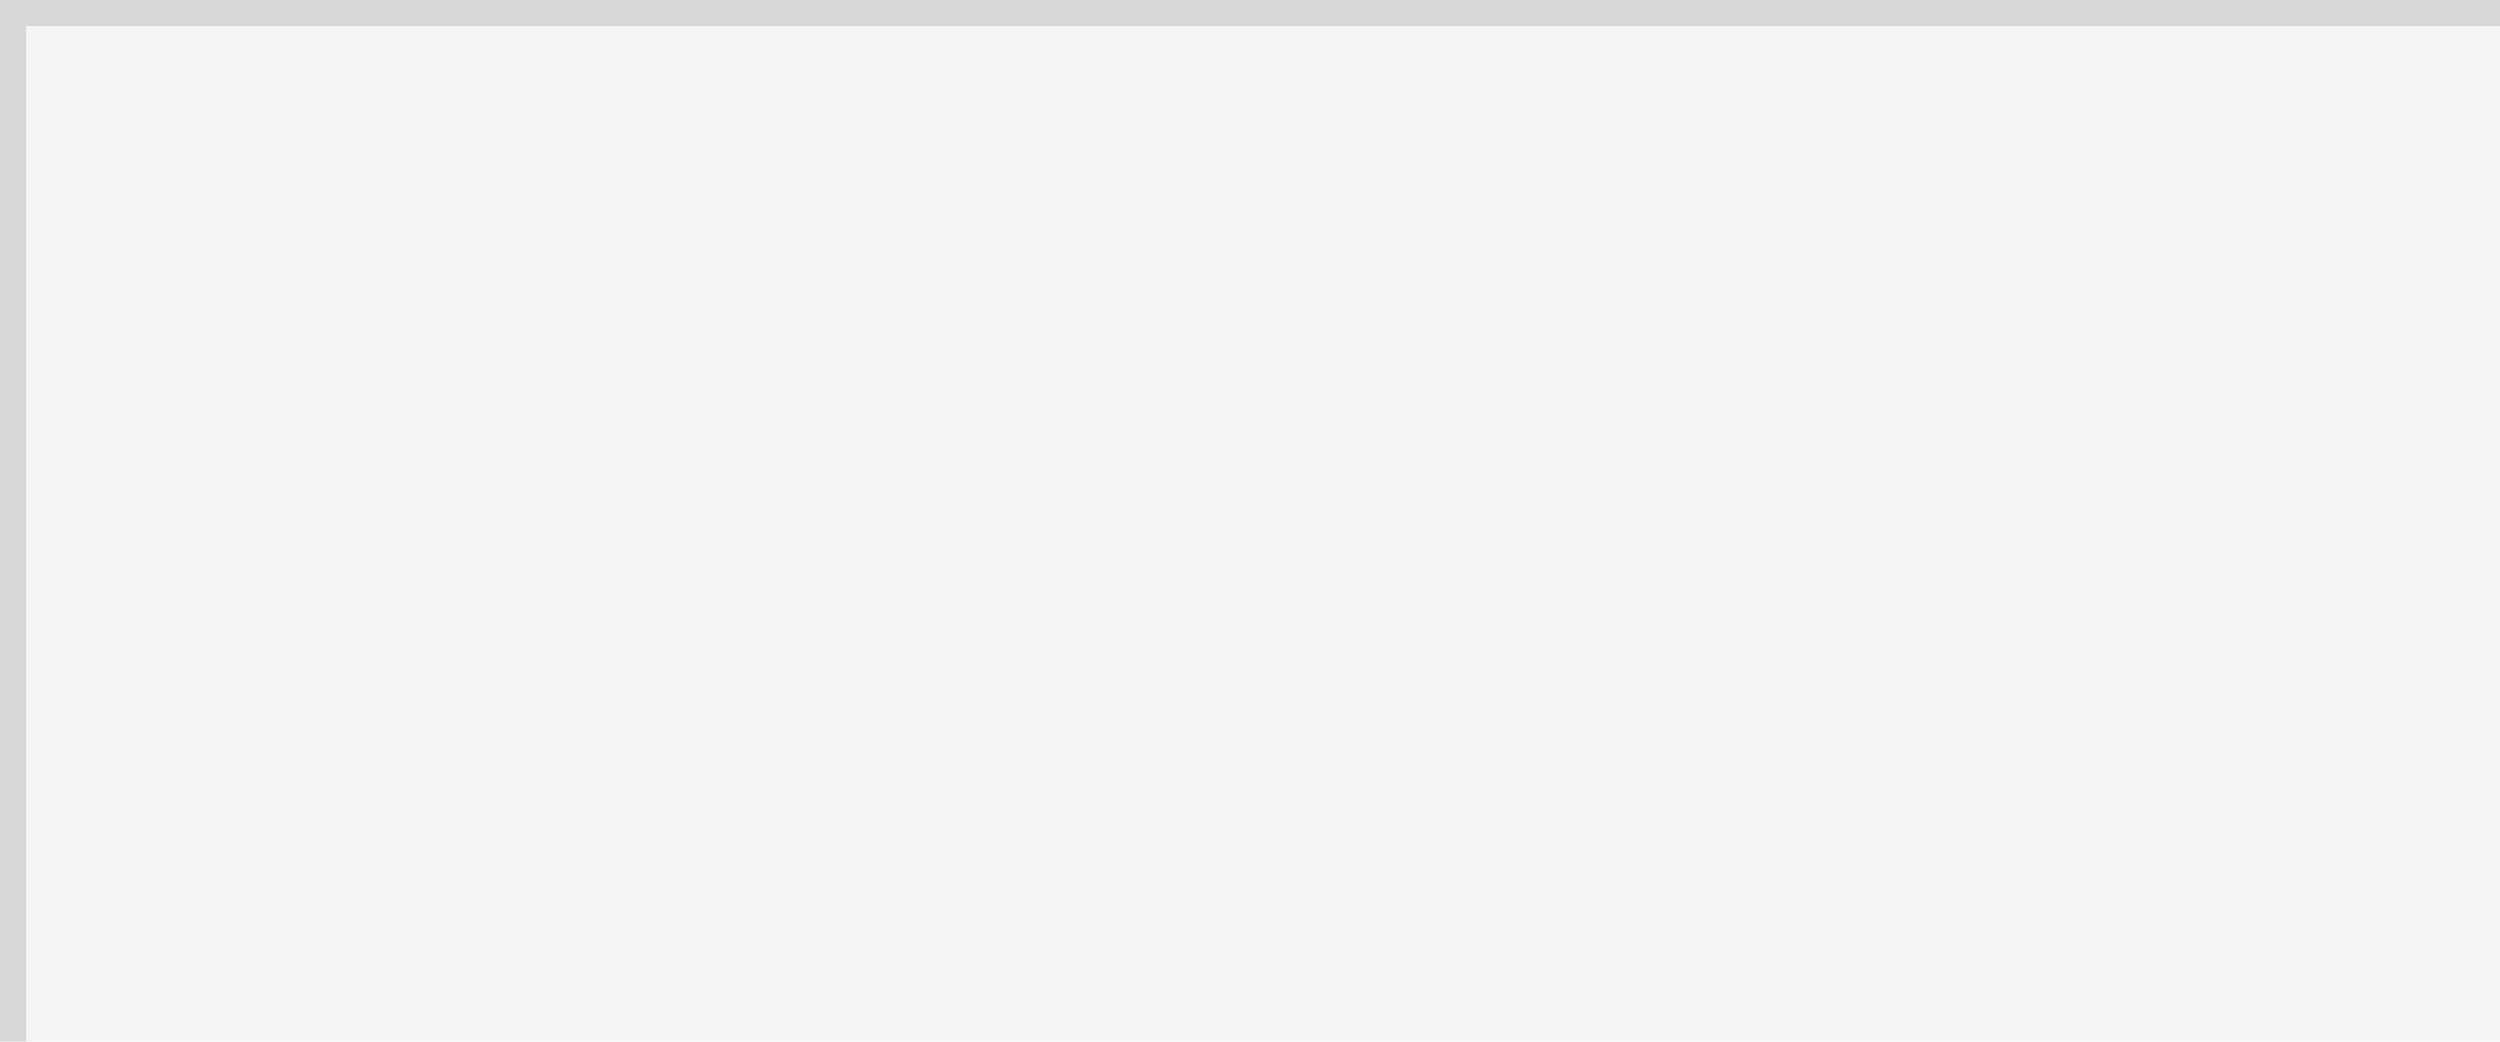
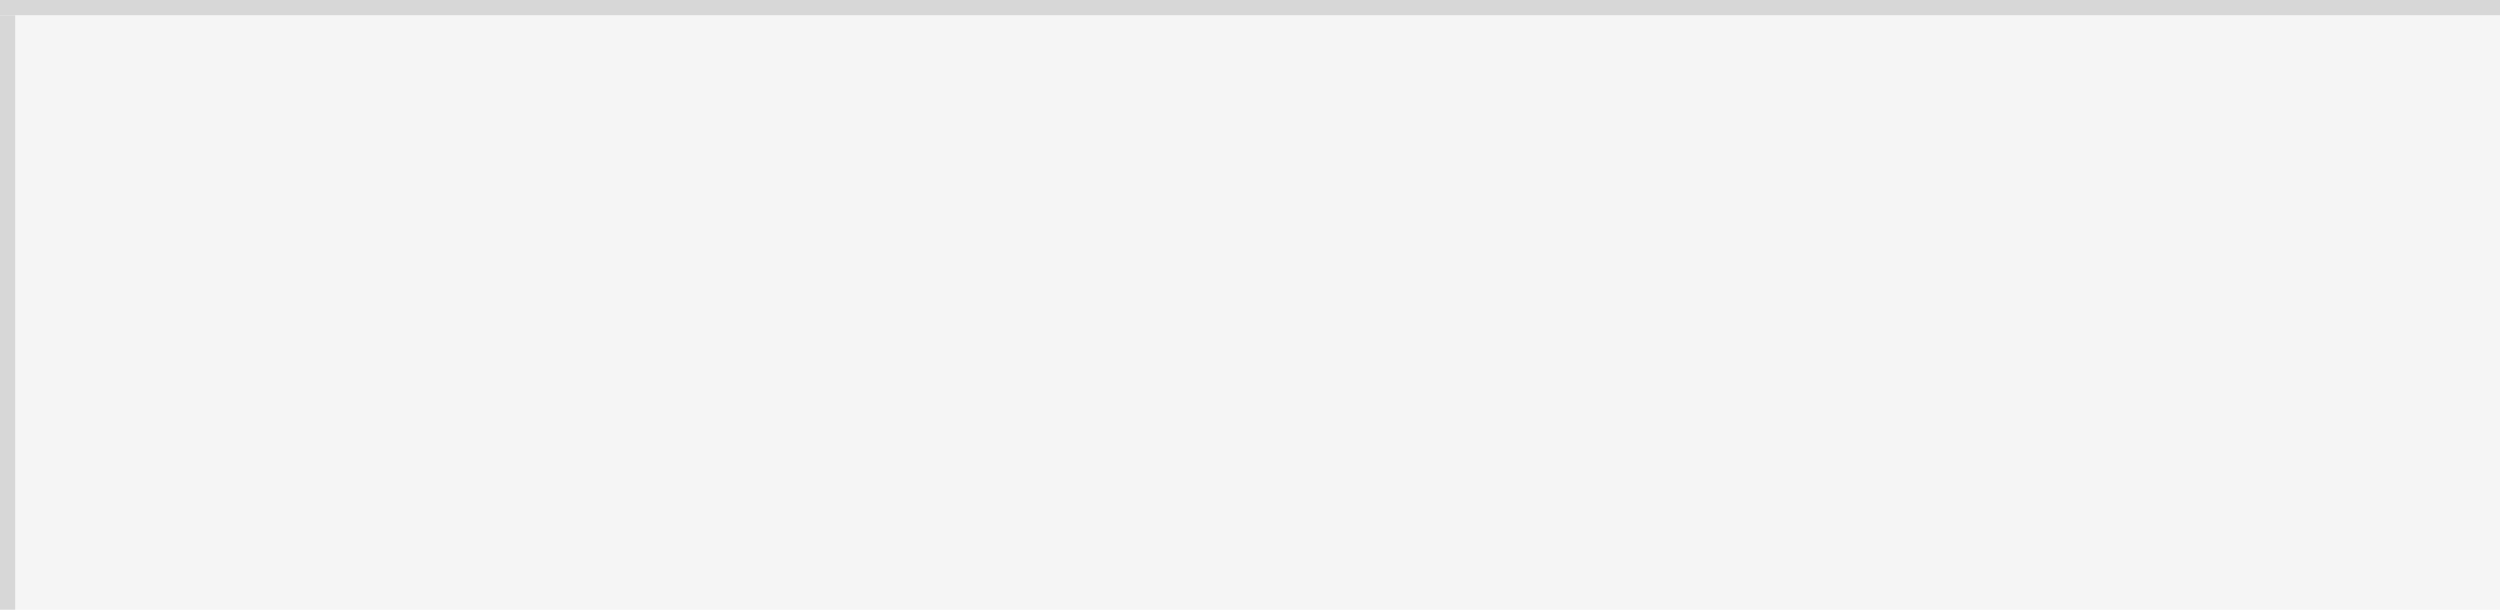
- <svg xmlns="http://www.w3.org/2000/svg" version="1.1" width="96px" height="40px" viewBox="708 0 96 40">
-   <path d="M 1 1  L 96 1  L 96 40  L 1 40  L 1 1  Z " fill-rule="nonzero" fill="rgba(245, 245, 245, 1)" stroke="none" transform="matrix(1 0 0 1 708 0 )" class="fill" />
-   <path d="M 0.5 1  L 0.5 40  " stroke-width="1" stroke-dasharray="0" stroke="rgba(215, 215, 215, 1)" fill="none" transform="matrix(1 0 0 1 708 0 )" class="stroke" />
-   <path d="M 0 0.5  L 96 0.5  " stroke-width="1" stroke-dasharray="0" stroke="rgba(215, 215, 215, 1)" fill="none" transform="matrix(1 0 0 1 708 0 )" class="stroke" />
+ <svg xmlns="http://www.w3.org/2000/svg" version="1.1" width="164px" height="40px" viewBox="368 0 164 40">
+   <path d="M 1 1  L 164 1  L 164 40  L 1 40  L 1 1  Z " fill-rule="nonzero" fill="rgba(245, 245, 245, 1)" stroke="none" transform="matrix(1 0 0 1 368 0 )" class="fill" />
+   <path d="M 0.5 1  L 0.5 40  " stroke-width="1" stroke-dasharray="0" stroke="rgba(215, 215, 215, 1)" fill="none" transform="matrix(1 0 0 1 368 0 )" class="stroke" />
+   <path d="M 0 0.5  L 164 0.5  " stroke-width="1" stroke-dasharray="0" stroke="rgba(215, 215, 215, 1)" fill="none" transform="matrix(1 0 0 1 368 0 )" class="stroke" />
</svg>
